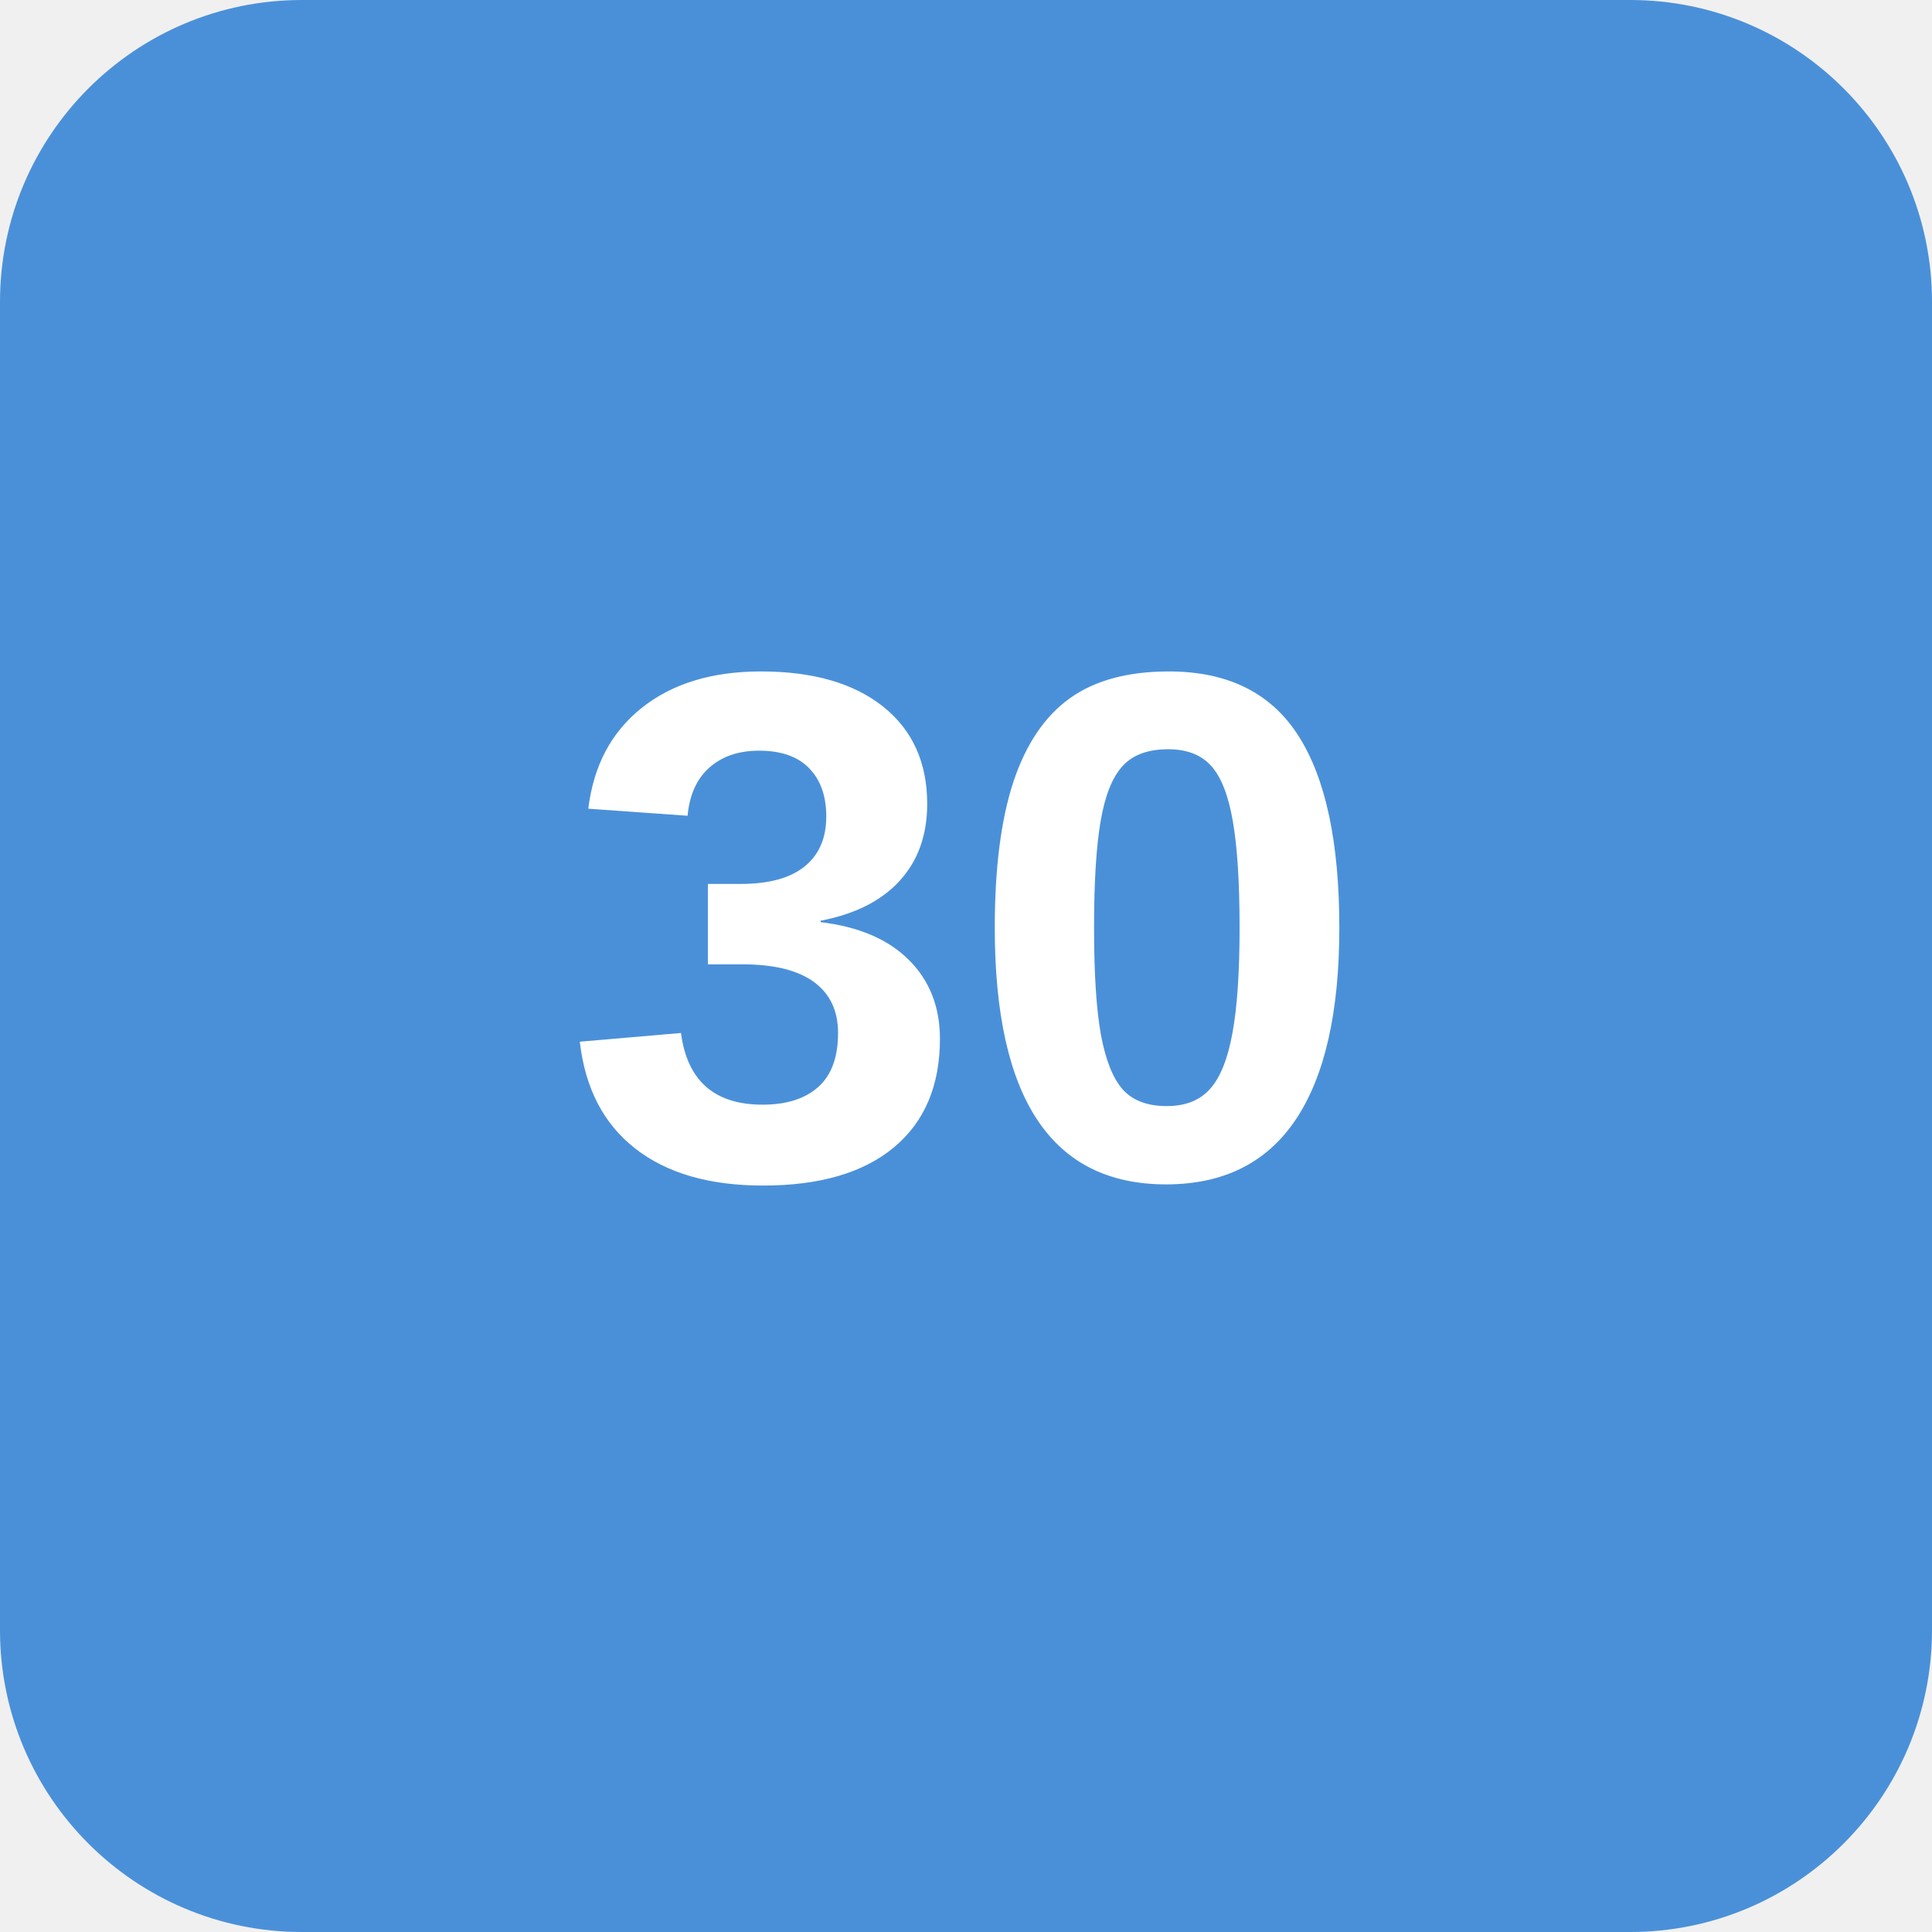
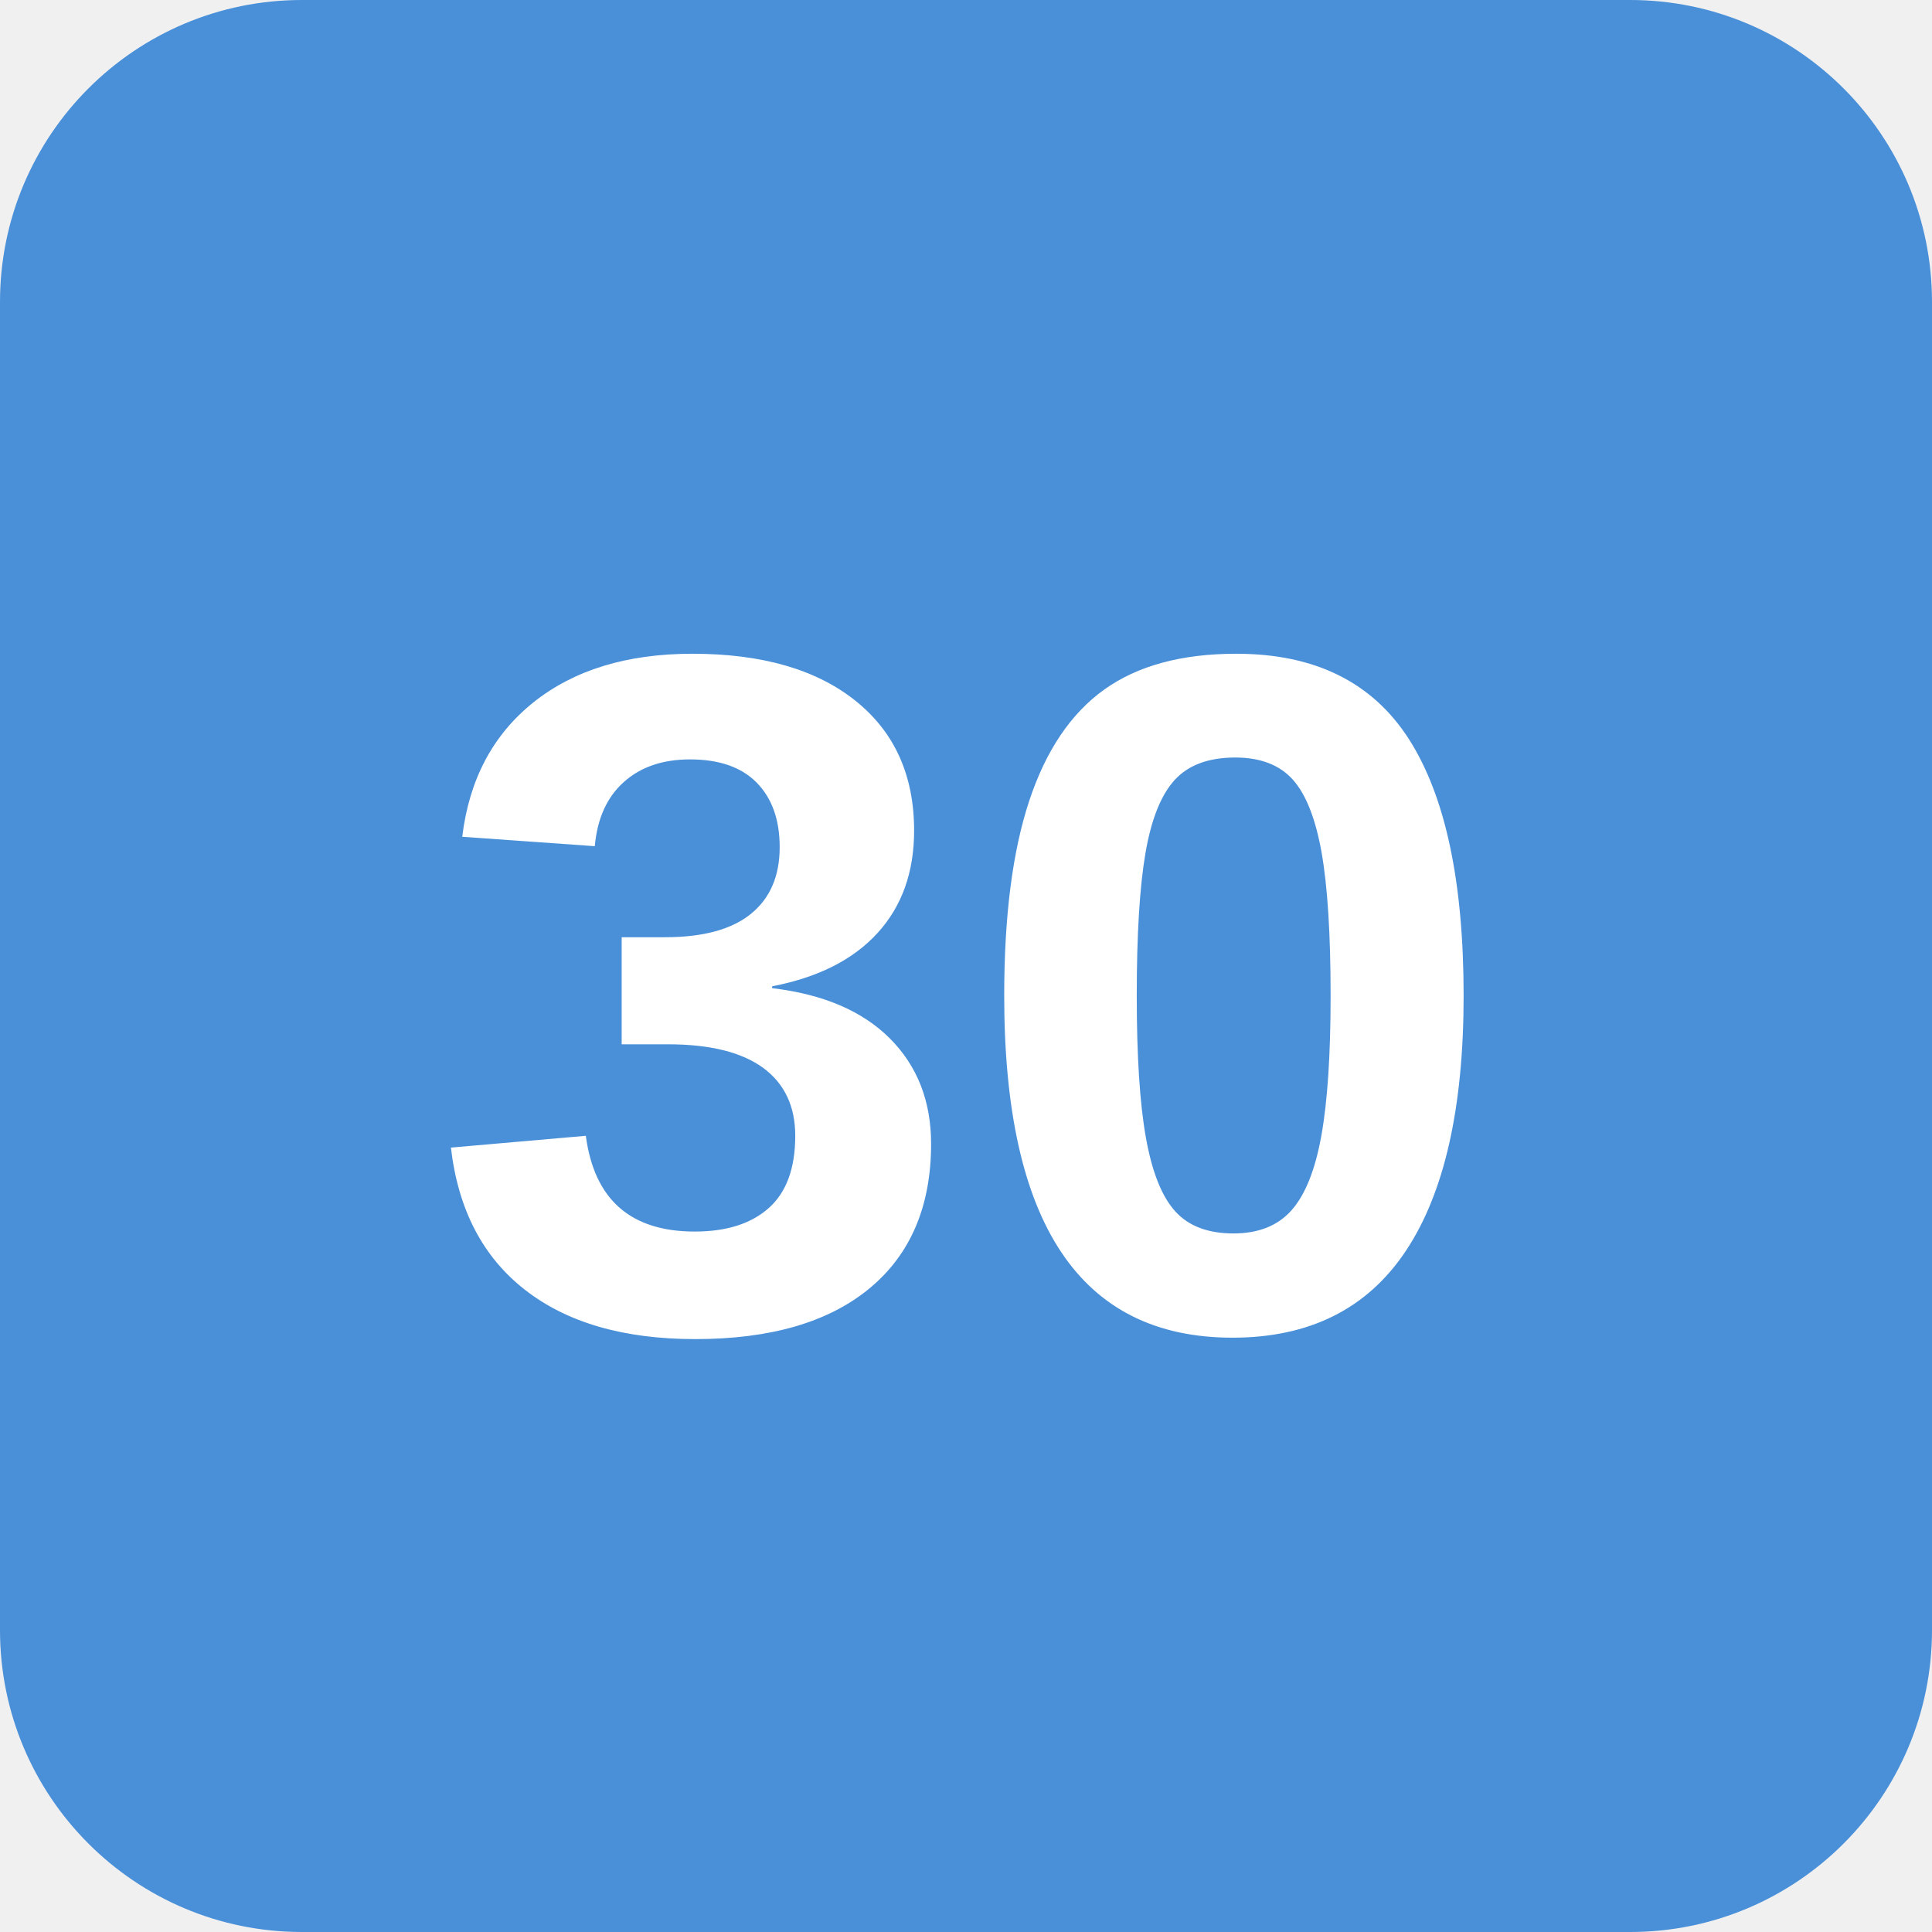
<svg xmlns="http://www.w3.org/2000/svg" viewBox="0 0 128 128" width="128" height="128">
  <rect x="0" y="0" width="128" height="128" rx="20" ry="20" fill="#4A90D9" />
-   <text x="64" y="78" text-anchor="middle" font-family="Arial, sans-serif" font-size="48" font-weight="bold" fill="white">30</text>
+   <text x="64" y="88" text-anchor="middle" font-family="Arial, sans-serif" font-size="64" font-weight="bold" fill="white">30</text>
</svg>
